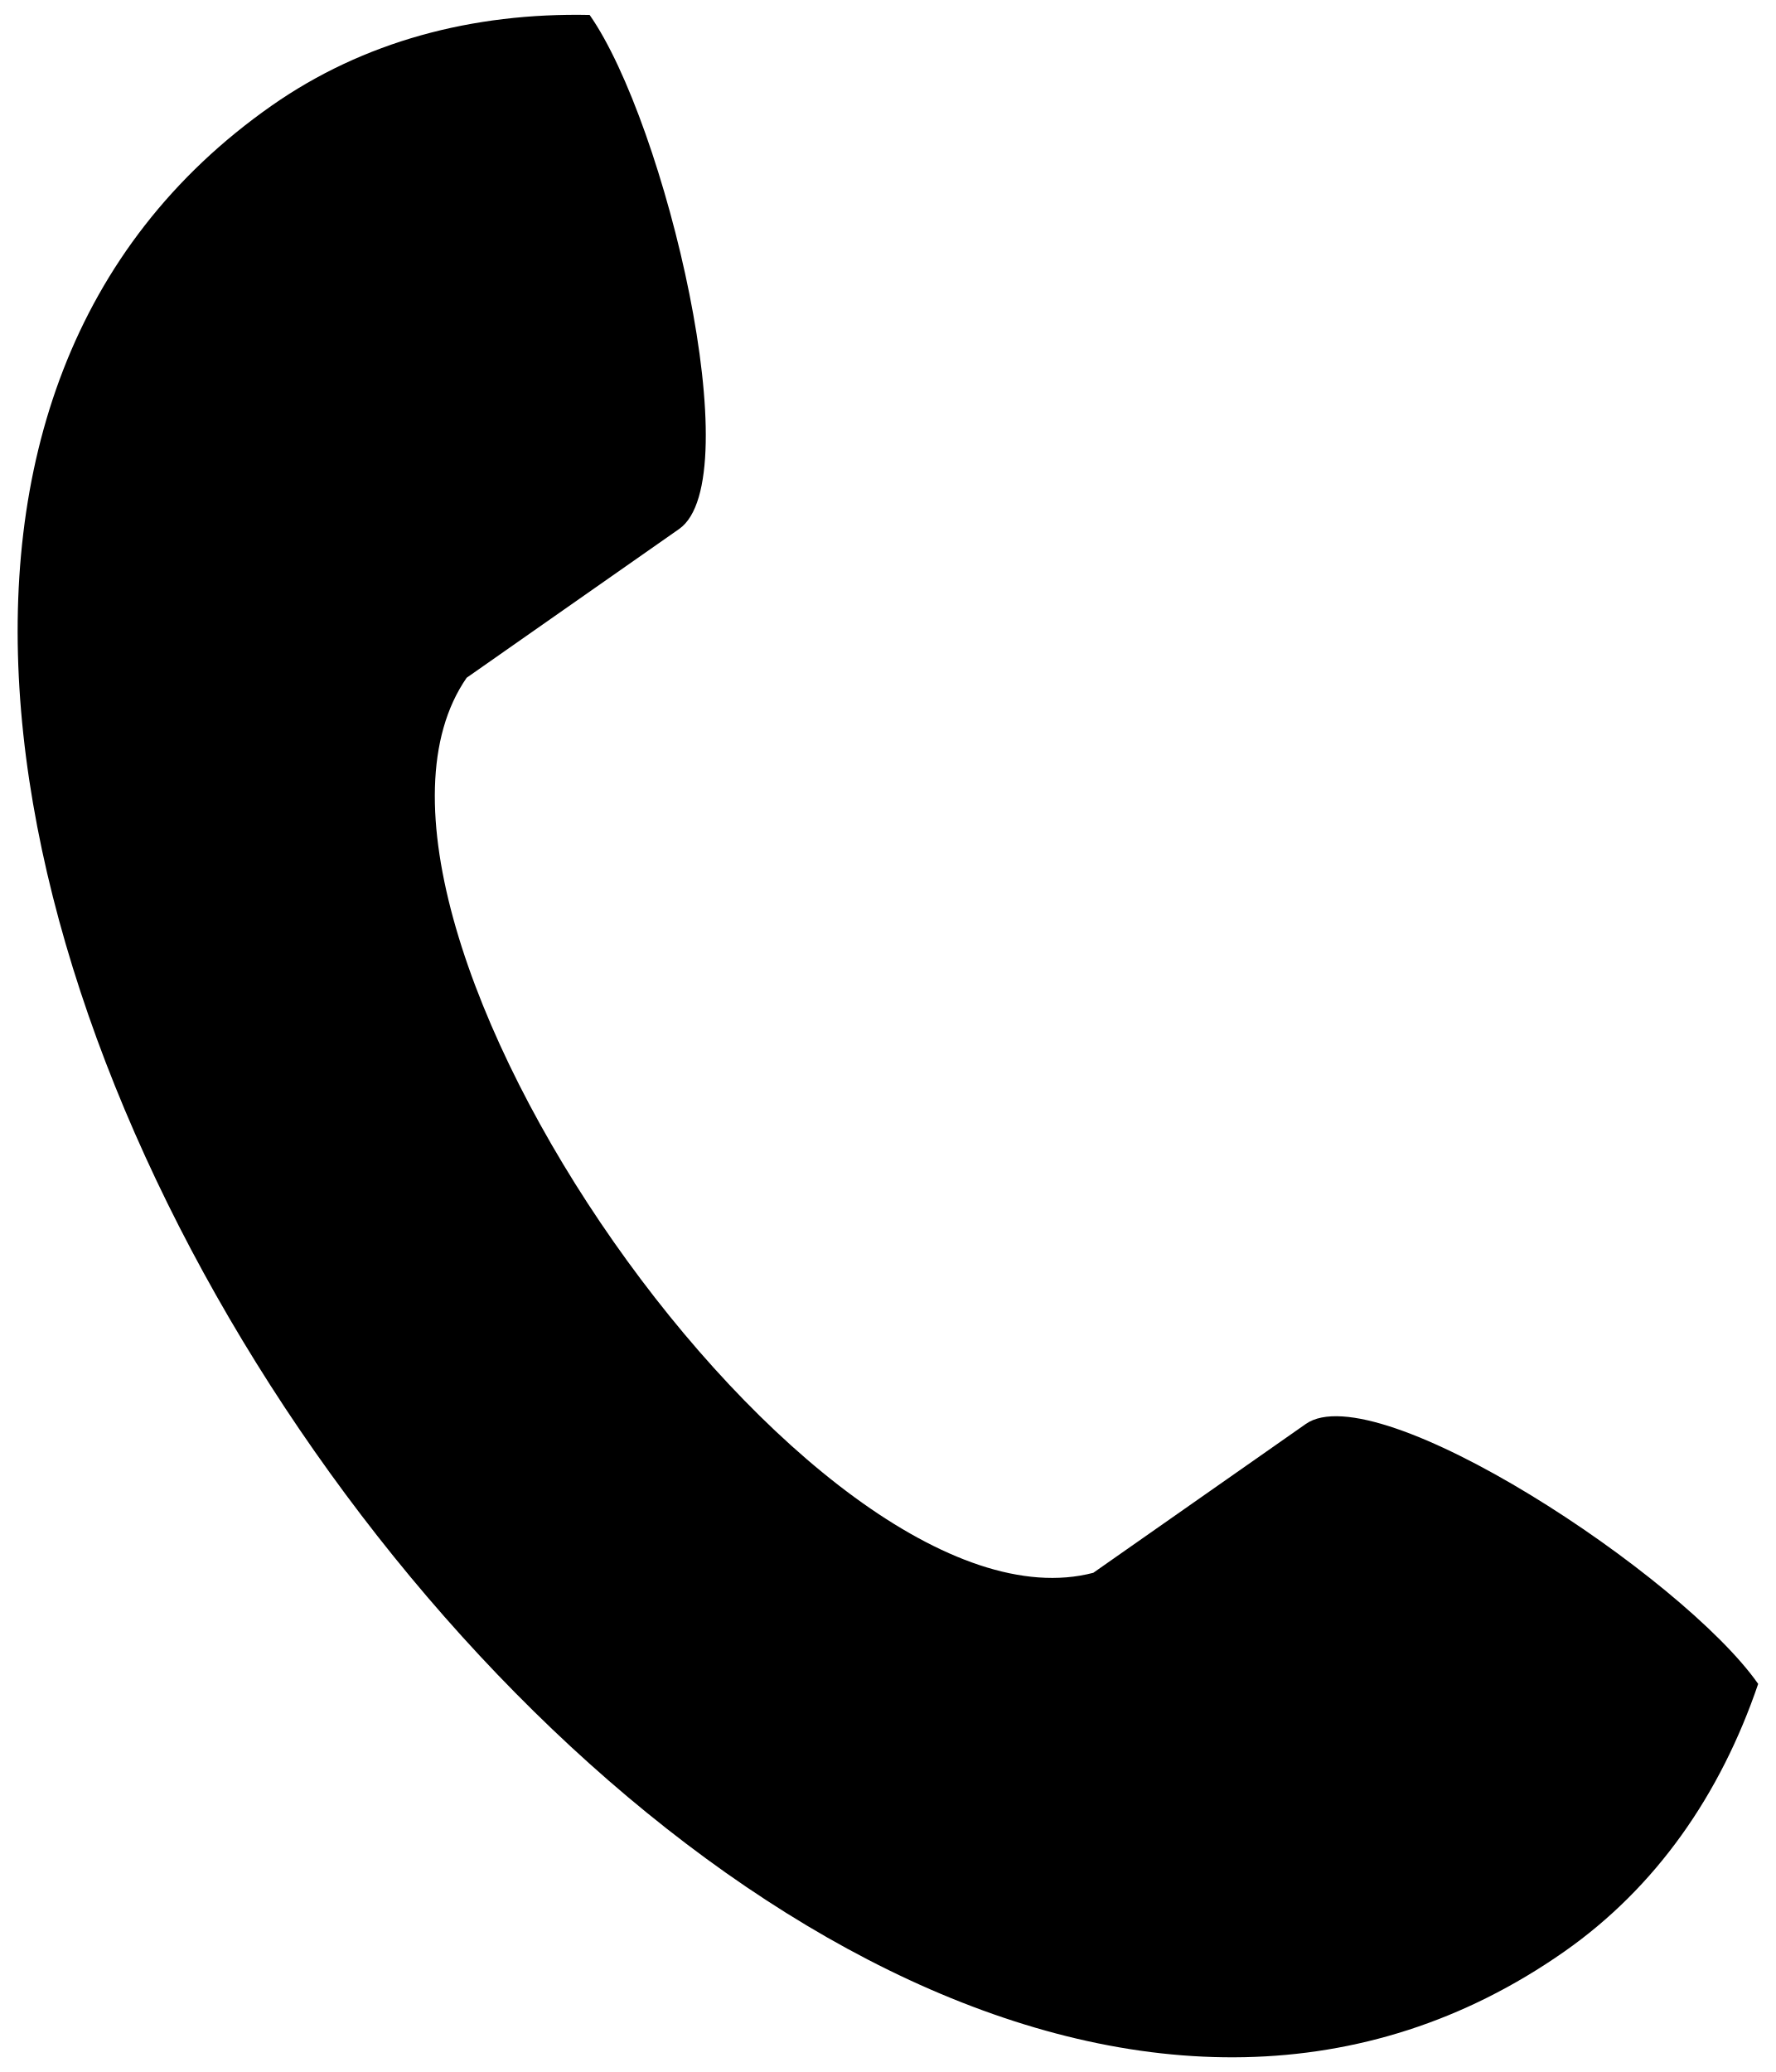
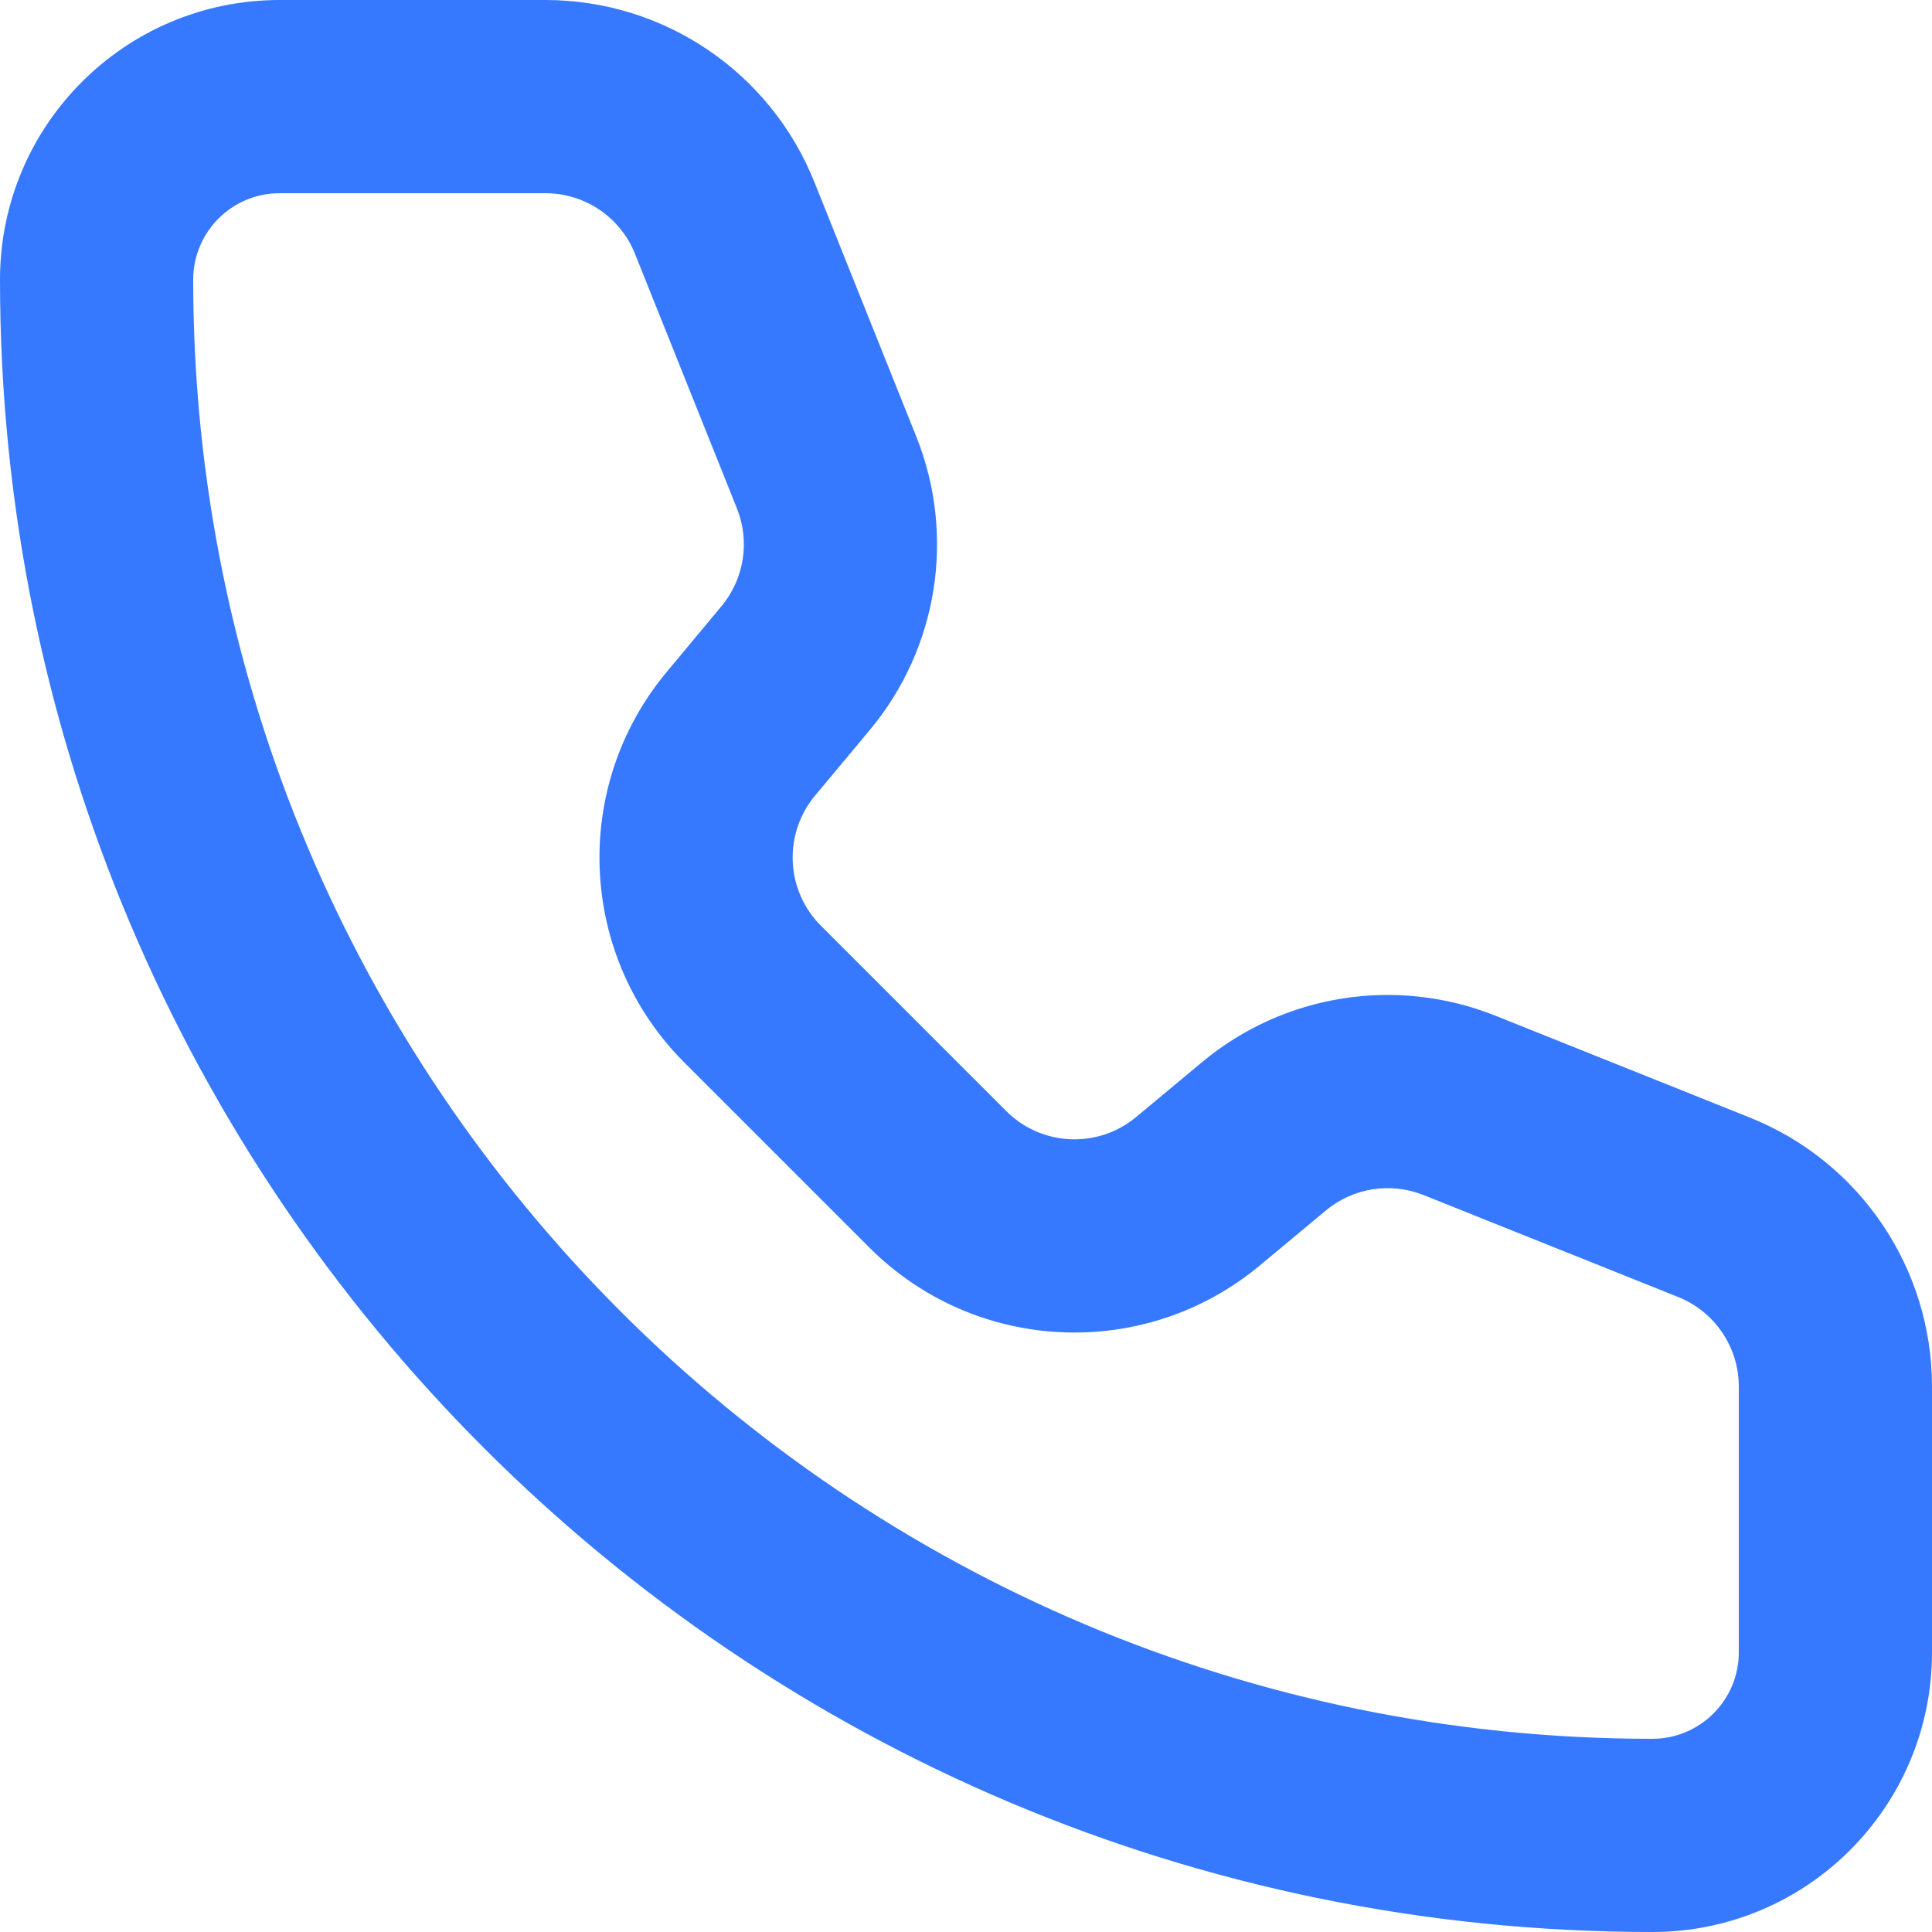
- <svg xmlns="http://www.w3.org/2000/svg" width="36" height="42" viewBox="0 0 36 42" fill="none">
-   <path fill-rule="evenodd" clip-rule="evenodd" d="M5.509 2.14C7.364 0.841 9.576 0.253 11.953 0.303C13.488 2.494 15.204 9.716 13.768 10.722L9.46 13.738C6.128 18.551 16.502 33.365 22.163 31.881L26.471 28.864C27.907 27.858 34.106 31.941 35.641 34.133C34.875 36.383 33.566 38.261 31.71 39.56C15.399 50.981 -10.803 13.563 5.509 2.14L5.509 2.14Z" fill="currentColor" />
+ <svg xmlns="http://www.w3.org/2000/svg" width="20" height="20" viewBox="0 0 20 20" fill="none">
+   <path d="M7.503 2.257L6.574 2.629V2.629L7.503 2.257ZM8.557 4.893L9.486 4.521V4.521L8.557 4.893ZM8.237 6.916L9.005 7.556V7.556L8.237 6.916ZM7.669 7.597L8.437 8.237L7.669 7.597ZM7.791 10.291L7.084 10.999L7.791 10.291ZM9.709 12.209L10.416 11.501L9.709 12.209ZM12.403 12.331L11.763 11.562L12.403 12.331ZM13.084 11.763L13.724 12.532L13.724 12.532L13.084 11.763ZM15.107 11.443L14.736 12.371L15.107 11.443ZM17.743 12.497L18.114 11.569L17.743 12.497ZM2.895 2H5.646V0H2.895V2ZM6.574 2.629L7.629 5.264L9.486 4.521L8.431 1.886L6.574 2.629ZM7.468 6.276L6.901 6.957L8.437 8.237L9.005 7.556L7.468 6.276ZM7.084 10.999L9.001 12.916L10.416 11.501L8.499 9.584L7.084 10.999ZM13.043 13.099L13.724 12.532L12.444 10.995L11.763 11.562L13.043 13.099ZM14.736 12.371L17.371 13.426L18.114 11.569L15.479 10.514L14.736 12.371ZM18 14.354V17.105H20V14.354H18ZM17.105 18C8.763 18 2 11.237 2 2.895H0C0 12.342 7.658 20 17.105 20V18ZM18 17.105C18 17.599 17.599 18 17.105 18V20C18.704 20 20 18.704 20 17.105H18ZM17.371 13.426C17.751 13.578 18 13.945 18 14.354H20C20 13.127 19.253 12.024 18.114 11.569L17.371 13.426ZM13.724 12.532C14.006 12.296 14.395 12.235 14.736 12.371L15.479 10.514C14.455 10.105 13.29 10.29 12.444 10.995L13.724 12.532ZM9.001 12.916C10.099 14.013 11.851 14.092 13.043 13.099L11.763 11.562C11.366 11.894 10.781 11.867 10.416 11.501L9.001 12.916ZM6.901 6.957C5.908 8.149 5.987 9.901 7.084 10.999L8.499 9.584C8.133 9.219 8.106 8.634 8.437 8.237L6.901 6.957ZM7.629 5.264C7.765 5.605 7.704 5.994 7.468 6.276L9.005 7.556C9.71 6.71 9.895 5.545 9.486 4.521L7.629 5.264ZM5.646 2C6.055 2 6.423 2.249 6.574 2.629L8.431 1.886C7.976 0.747 6.873 0 5.646 0V2ZM2.895 0C1.296 0 0 1.296 0 2.895H2C2 2.401 2.401 2 2.895 2V0Z" fill="#3679FF" />
</svg>
